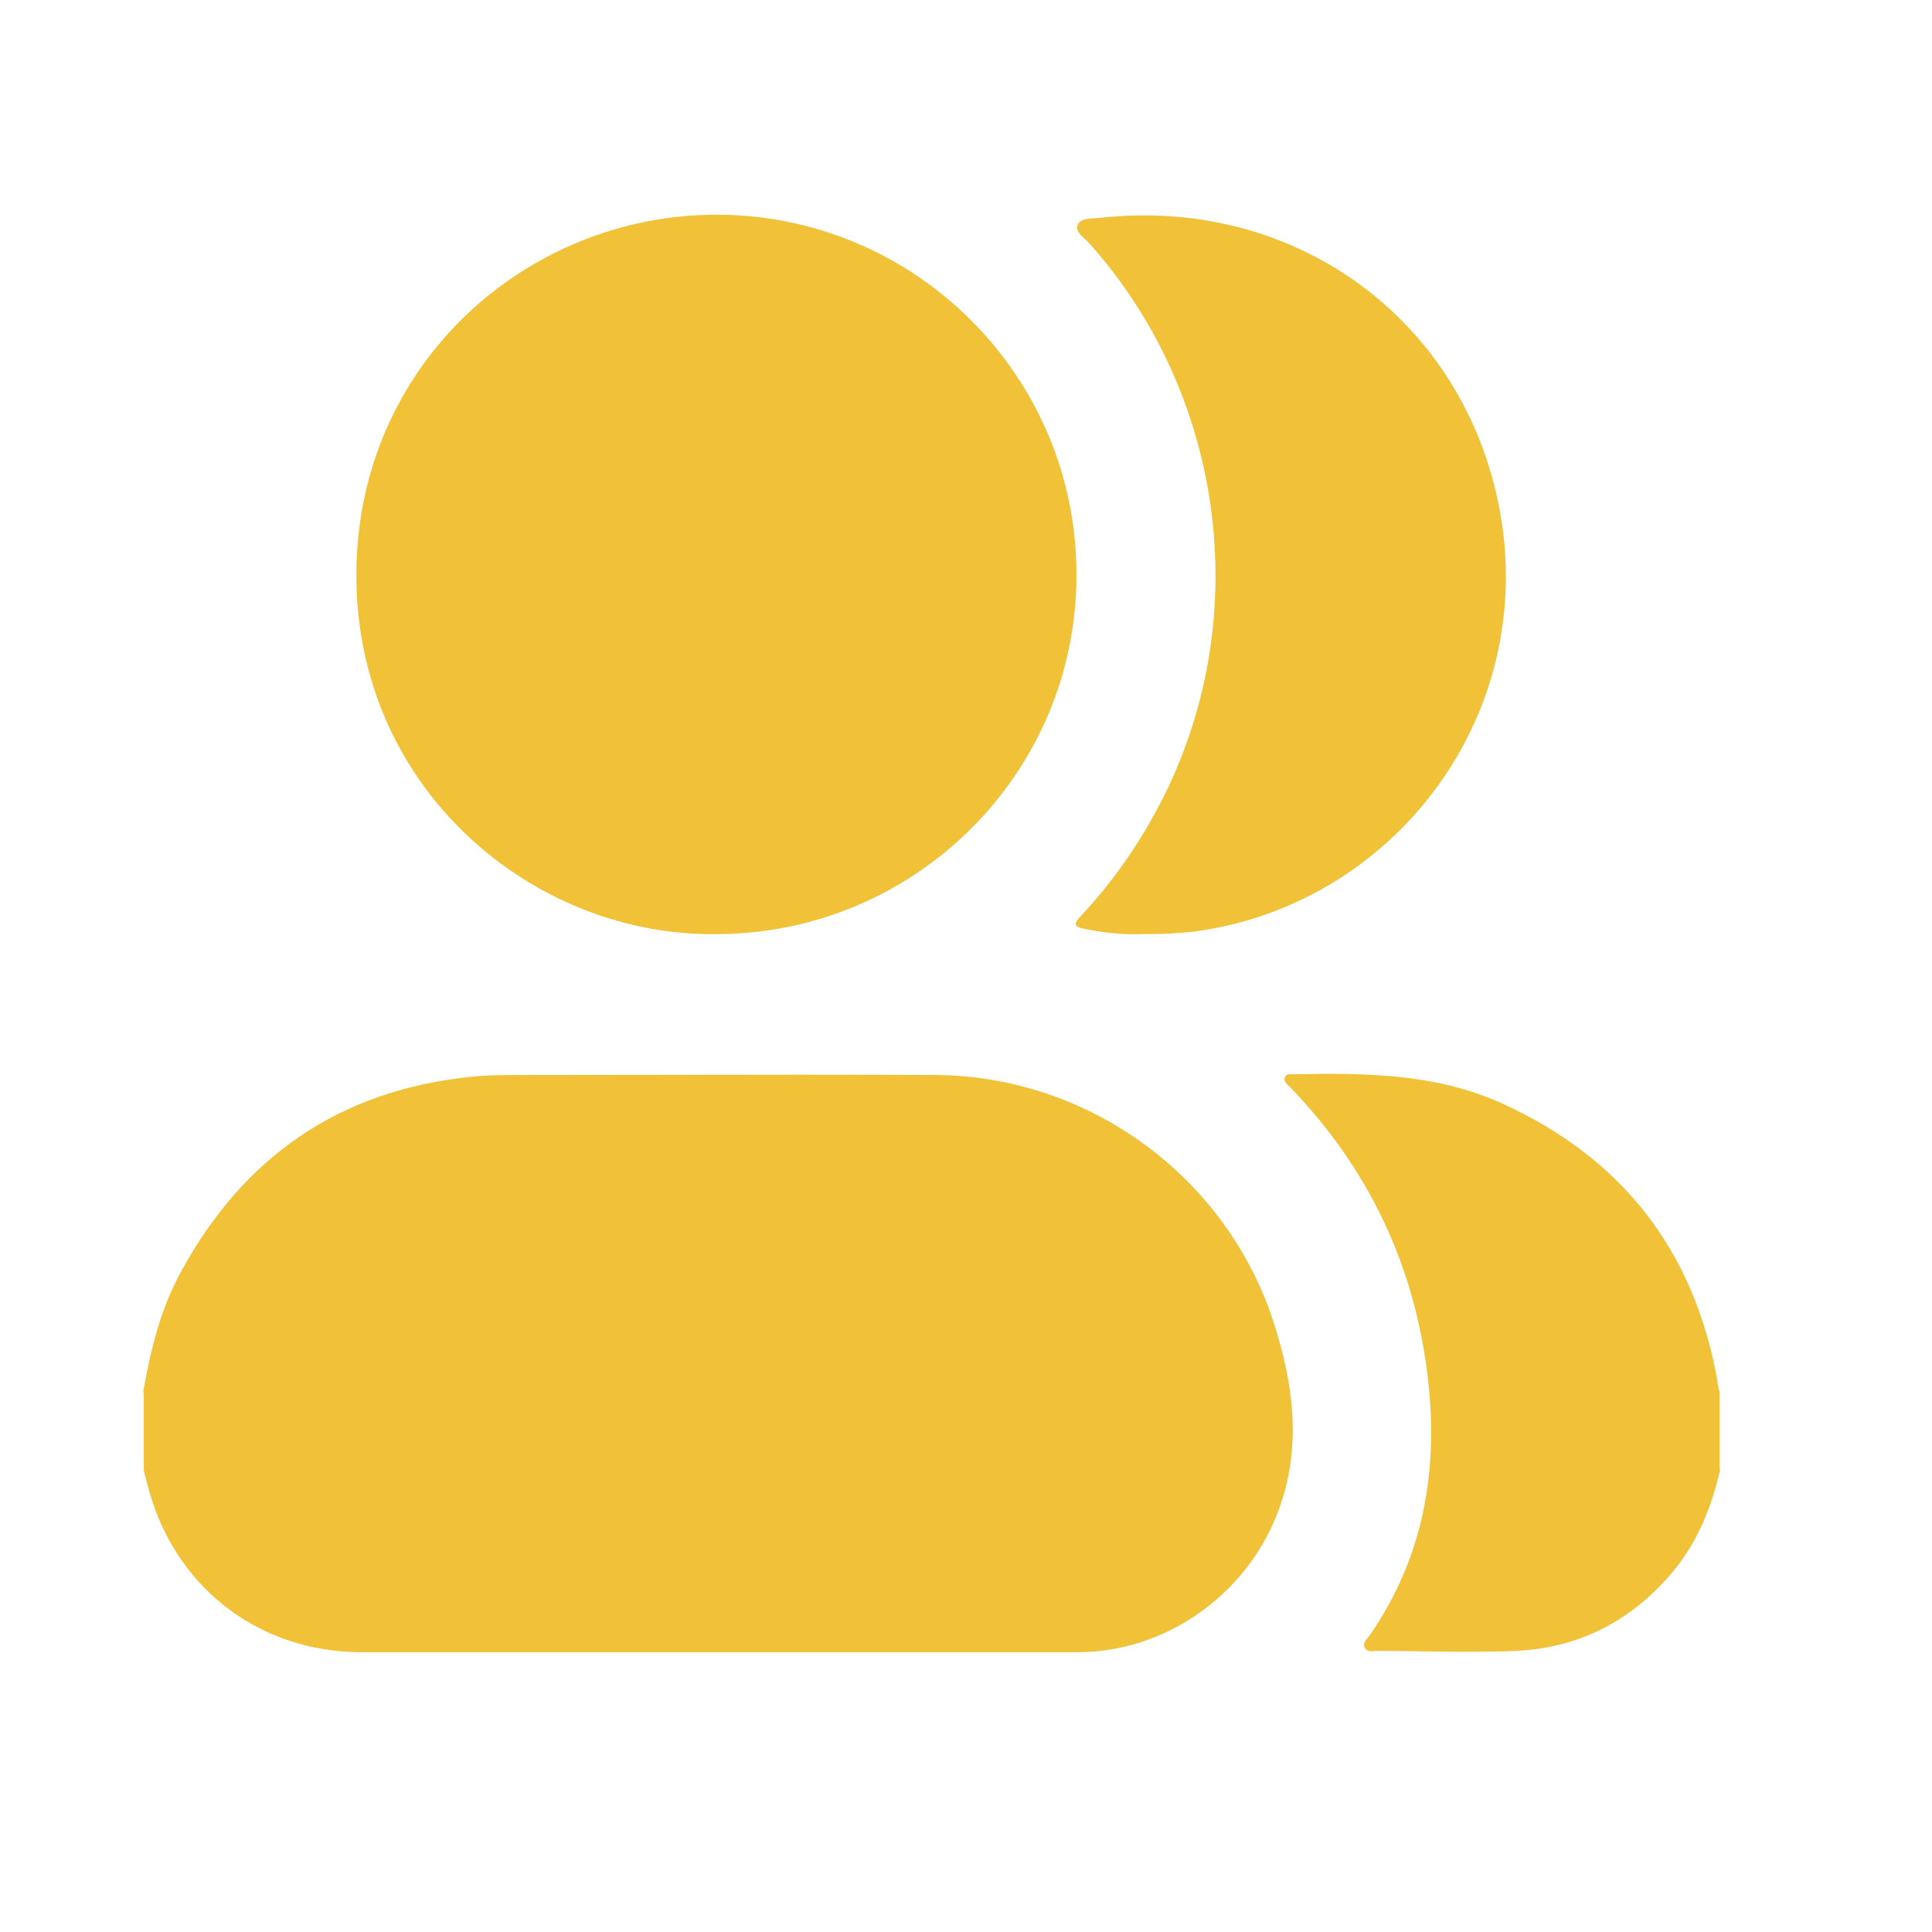
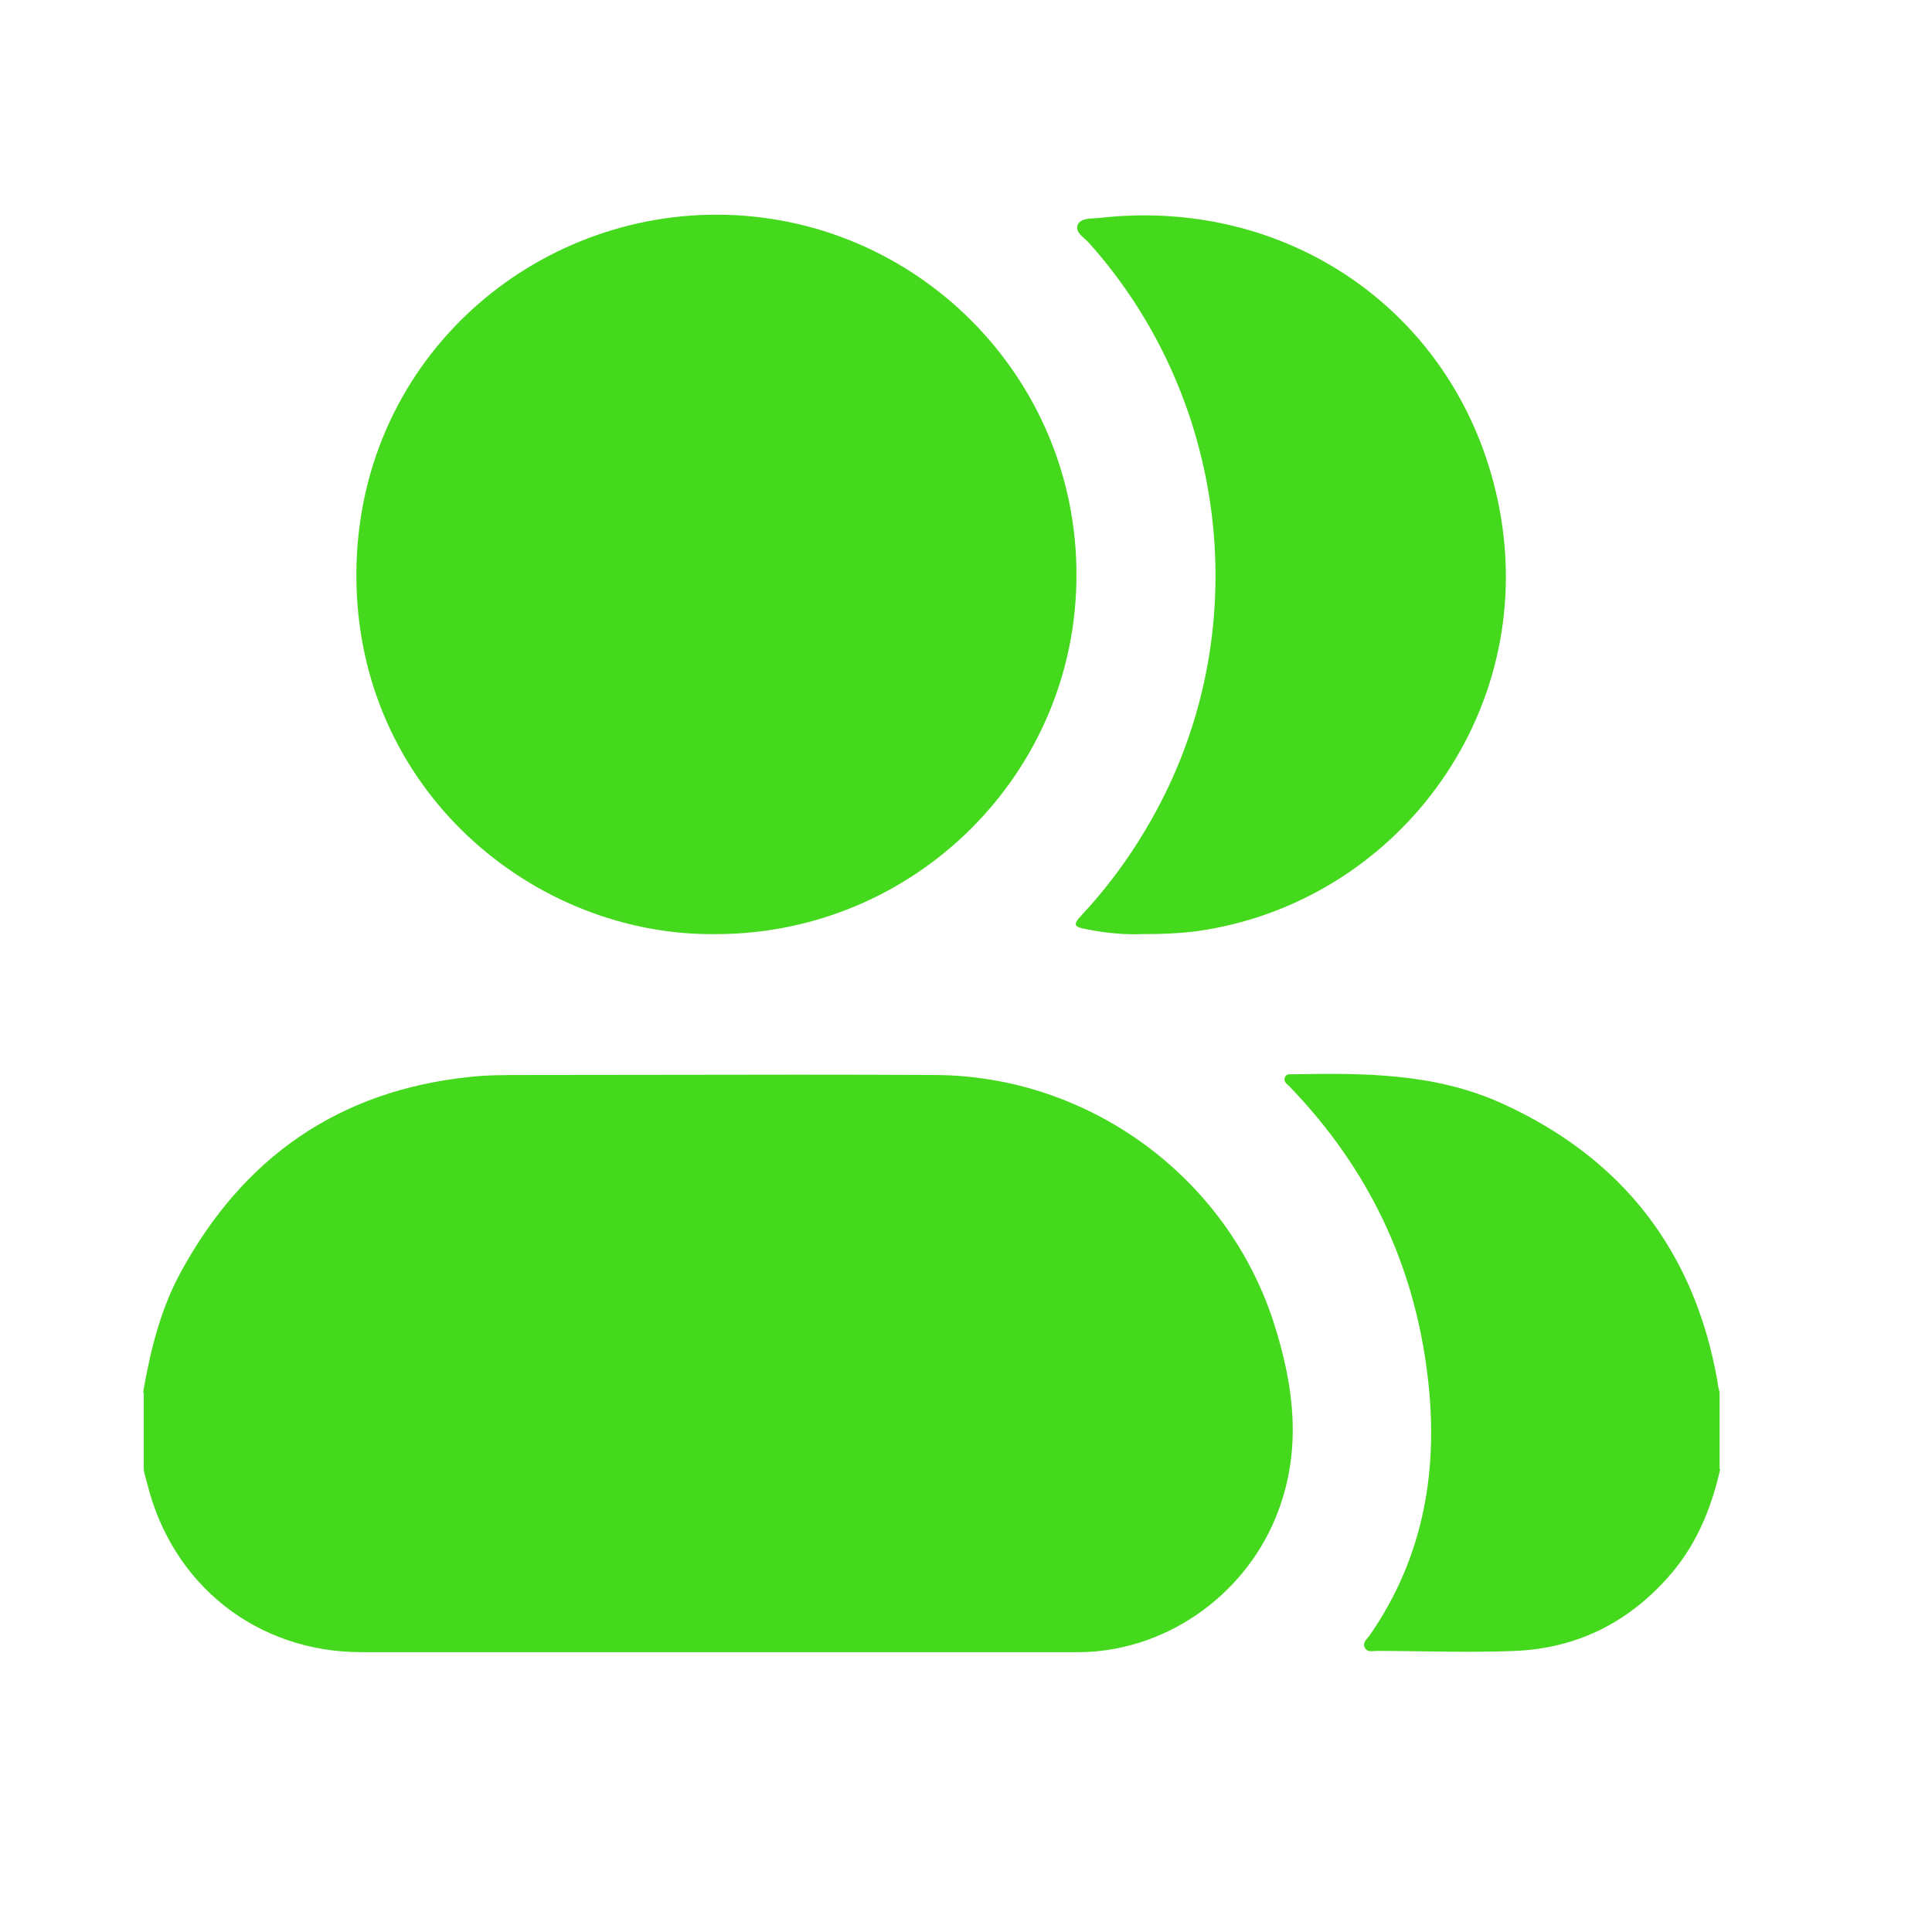
<svg xmlns="http://www.w3.org/2000/svg" width="24" height="24" viewBox="0 0 24 24" fill="none">
-   <path fill-rule="evenodd" clip-rule="evenodd" d="M8.9 11.604C6.635 11.636 4.419 9.813 4.427 7.131C4.435 4.523 6.545 2.667 8.9 2.667C11.369 2.667 13.38 4.678 13.372 7.147C13.372 9.609 11.361 11.604 8.891 11.604H8.9ZM20.707 19.609C21.058 19.224 21.255 18.758 21.369 18.251H21.361V17.295C21.358 17.282 21.355 17.269 21.352 17.256C21.344 17.225 21.336 17.192 21.336 17.164C21.05 15.537 20.151 14.384 18.654 13.705C17.82 13.329 16.945 13.329 16.062 13.345L16.048 13.345C16.017 13.344 15.978 13.343 15.964 13.378C15.94 13.427 15.974 13.457 16.007 13.486C16.018 13.496 16.029 13.506 16.038 13.517C16.994 14.515 17.559 15.692 17.73 17.058C17.878 18.227 17.698 19.331 17.011 20.32C17.006 20.326 17 20.333 16.995 20.339C16.963 20.376 16.926 20.419 16.954 20.467C16.979 20.518 17.025 20.514 17.071 20.51C17.084 20.509 17.097 20.508 17.109 20.508C17.3 20.508 17.491 20.511 17.681 20.514C18.063 20.519 18.445 20.524 18.826 20.508C19.578 20.475 20.208 20.165 20.707 19.609ZM2.244 15.806C1.99 16.273 1.868 16.779 1.778 17.295L1.786 17.303V18.259C1.794 18.308 1.811 18.366 1.827 18.423C2.138 19.69 3.192 20.524 4.492 20.524H13.389C14.452 20.524 15.433 19.846 15.842 18.864C16.185 18.039 16.079 17.221 15.817 16.412C15.228 14.613 13.528 13.37 11.631 13.354C10.491 13.348 9.352 13.35 8.213 13.352C7.643 13.353 7.074 13.354 6.504 13.354C6.275 13.354 6.054 13.354 5.833 13.378C4.206 13.55 3.021 14.376 2.244 15.806ZM13.511 11.546C13.757 11.595 13.994 11.612 14.182 11.604C14.435 11.604 14.64 11.595 14.844 11.571C17.322 11.236 19.104 8.889 18.63 6.338C18.188 3.959 16.07 2.43 13.65 2.708C13.635 2.709 13.619 2.71 13.602 2.711C13.515 2.715 13.423 2.72 13.389 2.789C13.358 2.863 13.42 2.919 13.477 2.969C13.495 2.986 13.514 3.002 13.528 3.018C15.204 4.891 15.58 7.638 14.46 9.887C14.19 10.426 13.855 10.917 13.446 11.358C13.323 11.489 13.331 11.514 13.511 11.546Z" fill="#F1C137" />
+   <path fill-rule="evenodd" clip-rule="evenodd" d="M8.9 11.604C6.635 11.636 4.419 9.813 4.427 7.131C4.435 4.523 6.545 2.667 8.9 2.667C11.369 2.667 13.38 4.678 13.372 7.147C13.372 9.609 11.361 11.604 8.891 11.604H8.9ZM20.707 19.609C21.058 19.224 21.255 18.758 21.369 18.251H21.361V17.295C21.358 17.282 21.355 17.269 21.352 17.256C21.344 17.225 21.336 17.192 21.336 17.164C21.05 15.537 20.151 14.384 18.654 13.705C17.82 13.329 16.945 13.329 16.062 13.345L16.048 13.345C16.017 13.344 15.978 13.343 15.964 13.378C15.94 13.427 15.974 13.457 16.007 13.486C16.018 13.496 16.029 13.506 16.038 13.517C16.994 14.515 17.559 15.692 17.73 17.058C17.878 18.227 17.698 19.331 17.011 20.32C17.006 20.326 17 20.333 16.995 20.339C16.963 20.376 16.926 20.419 16.954 20.467C16.979 20.518 17.025 20.514 17.071 20.51C17.084 20.509 17.097 20.508 17.109 20.508C17.3 20.508 17.491 20.511 17.681 20.514C18.063 20.519 18.445 20.524 18.826 20.508C19.578 20.475 20.208 20.165 20.707 19.609ZM2.244 15.806C1.99 16.273 1.868 16.779 1.778 17.295L1.786 17.303V18.259C1.794 18.308 1.811 18.366 1.827 18.423C2.138 19.69 3.192 20.524 4.492 20.524H13.389C14.452 20.524 15.433 19.846 15.842 18.864C16.185 18.039 16.079 17.221 15.817 16.412C15.228 14.613 13.528 13.37 11.631 13.354C10.491 13.348 9.352 13.35 8.213 13.352C7.643 13.353 7.074 13.354 6.504 13.354C6.275 13.354 6.054 13.354 5.833 13.378C4.206 13.55 3.021 14.376 2.244 15.806ZM13.511 11.546C13.757 11.595 13.994 11.612 14.182 11.604C14.435 11.604 14.64 11.595 14.844 11.571C17.322 11.236 19.104 8.889 18.63 6.338C18.188 3.959 16.07 2.43 13.65 2.708C13.635 2.709 13.619 2.71 13.602 2.711C13.515 2.715 13.423 2.72 13.389 2.789C13.358 2.863 13.42 2.919 13.477 2.969C13.495 2.986 13.514 3.002 13.528 3.018C15.204 4.891 15.58 7.638 14.46 9.887C14.19 10.426 13.855 10.917 13.446 11.358C13.323 11.489 13.331 11.514 13.511 11.546Z" fill="#45D91E" />
</svg>
